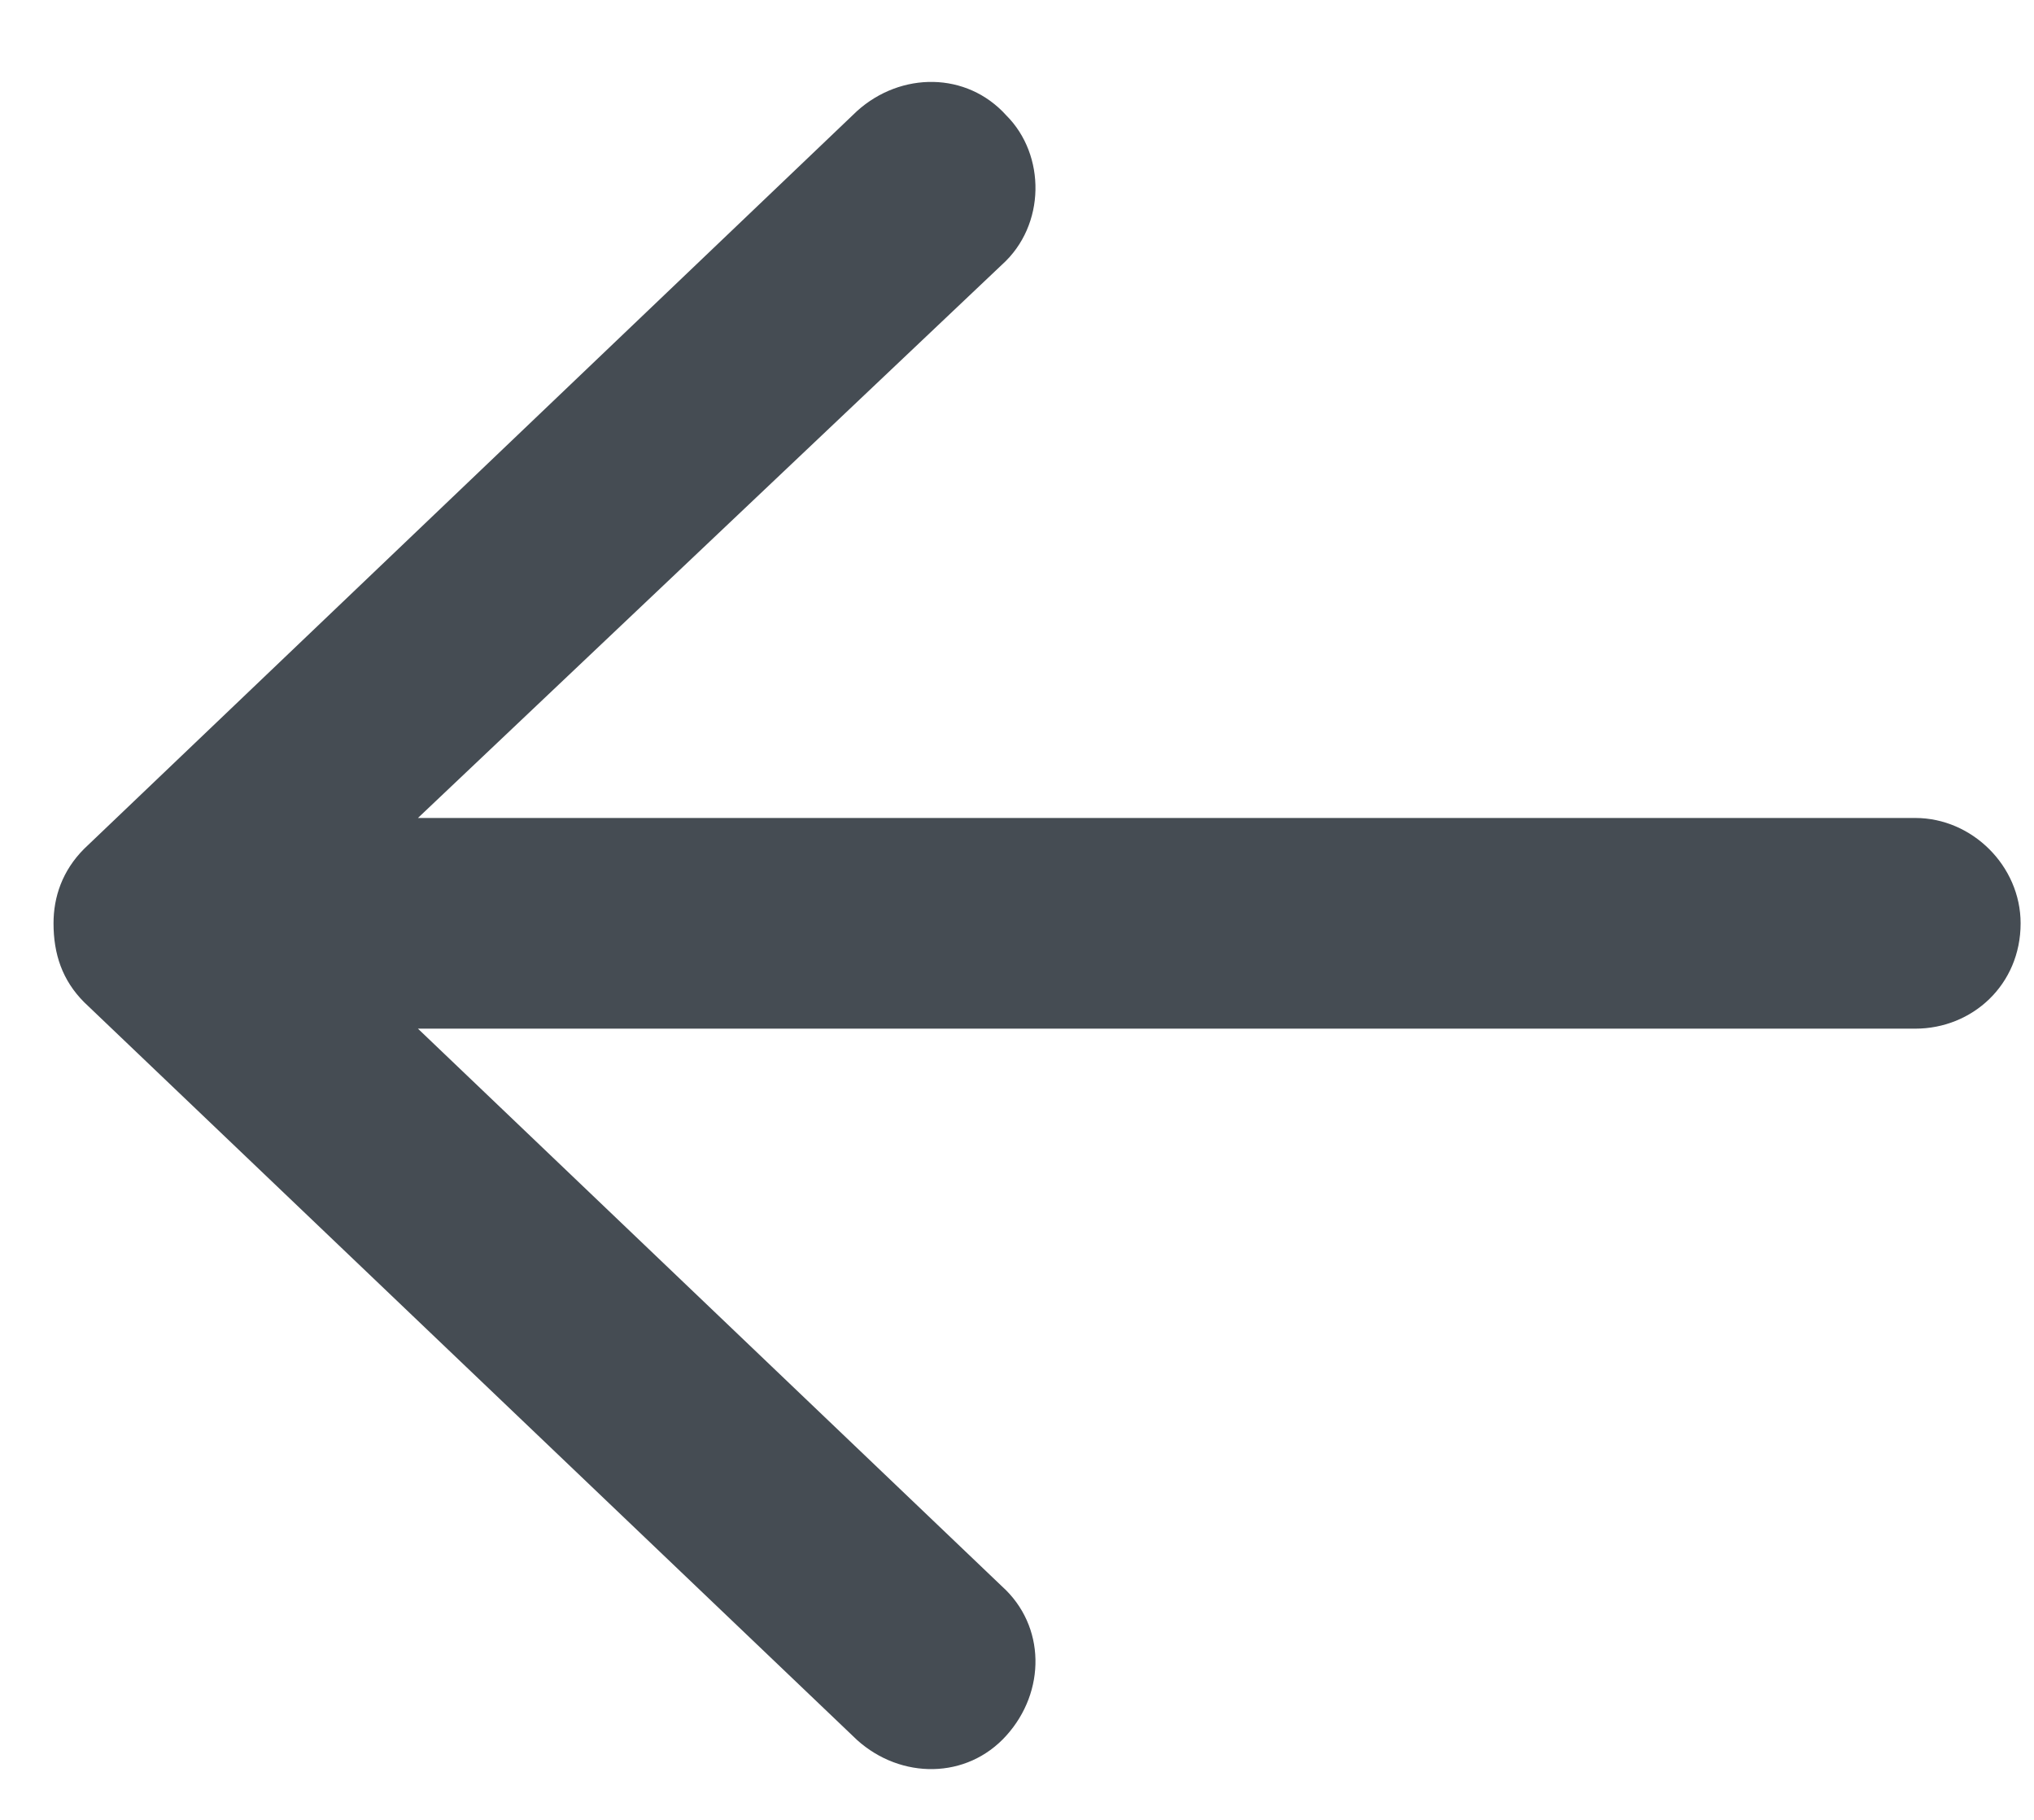
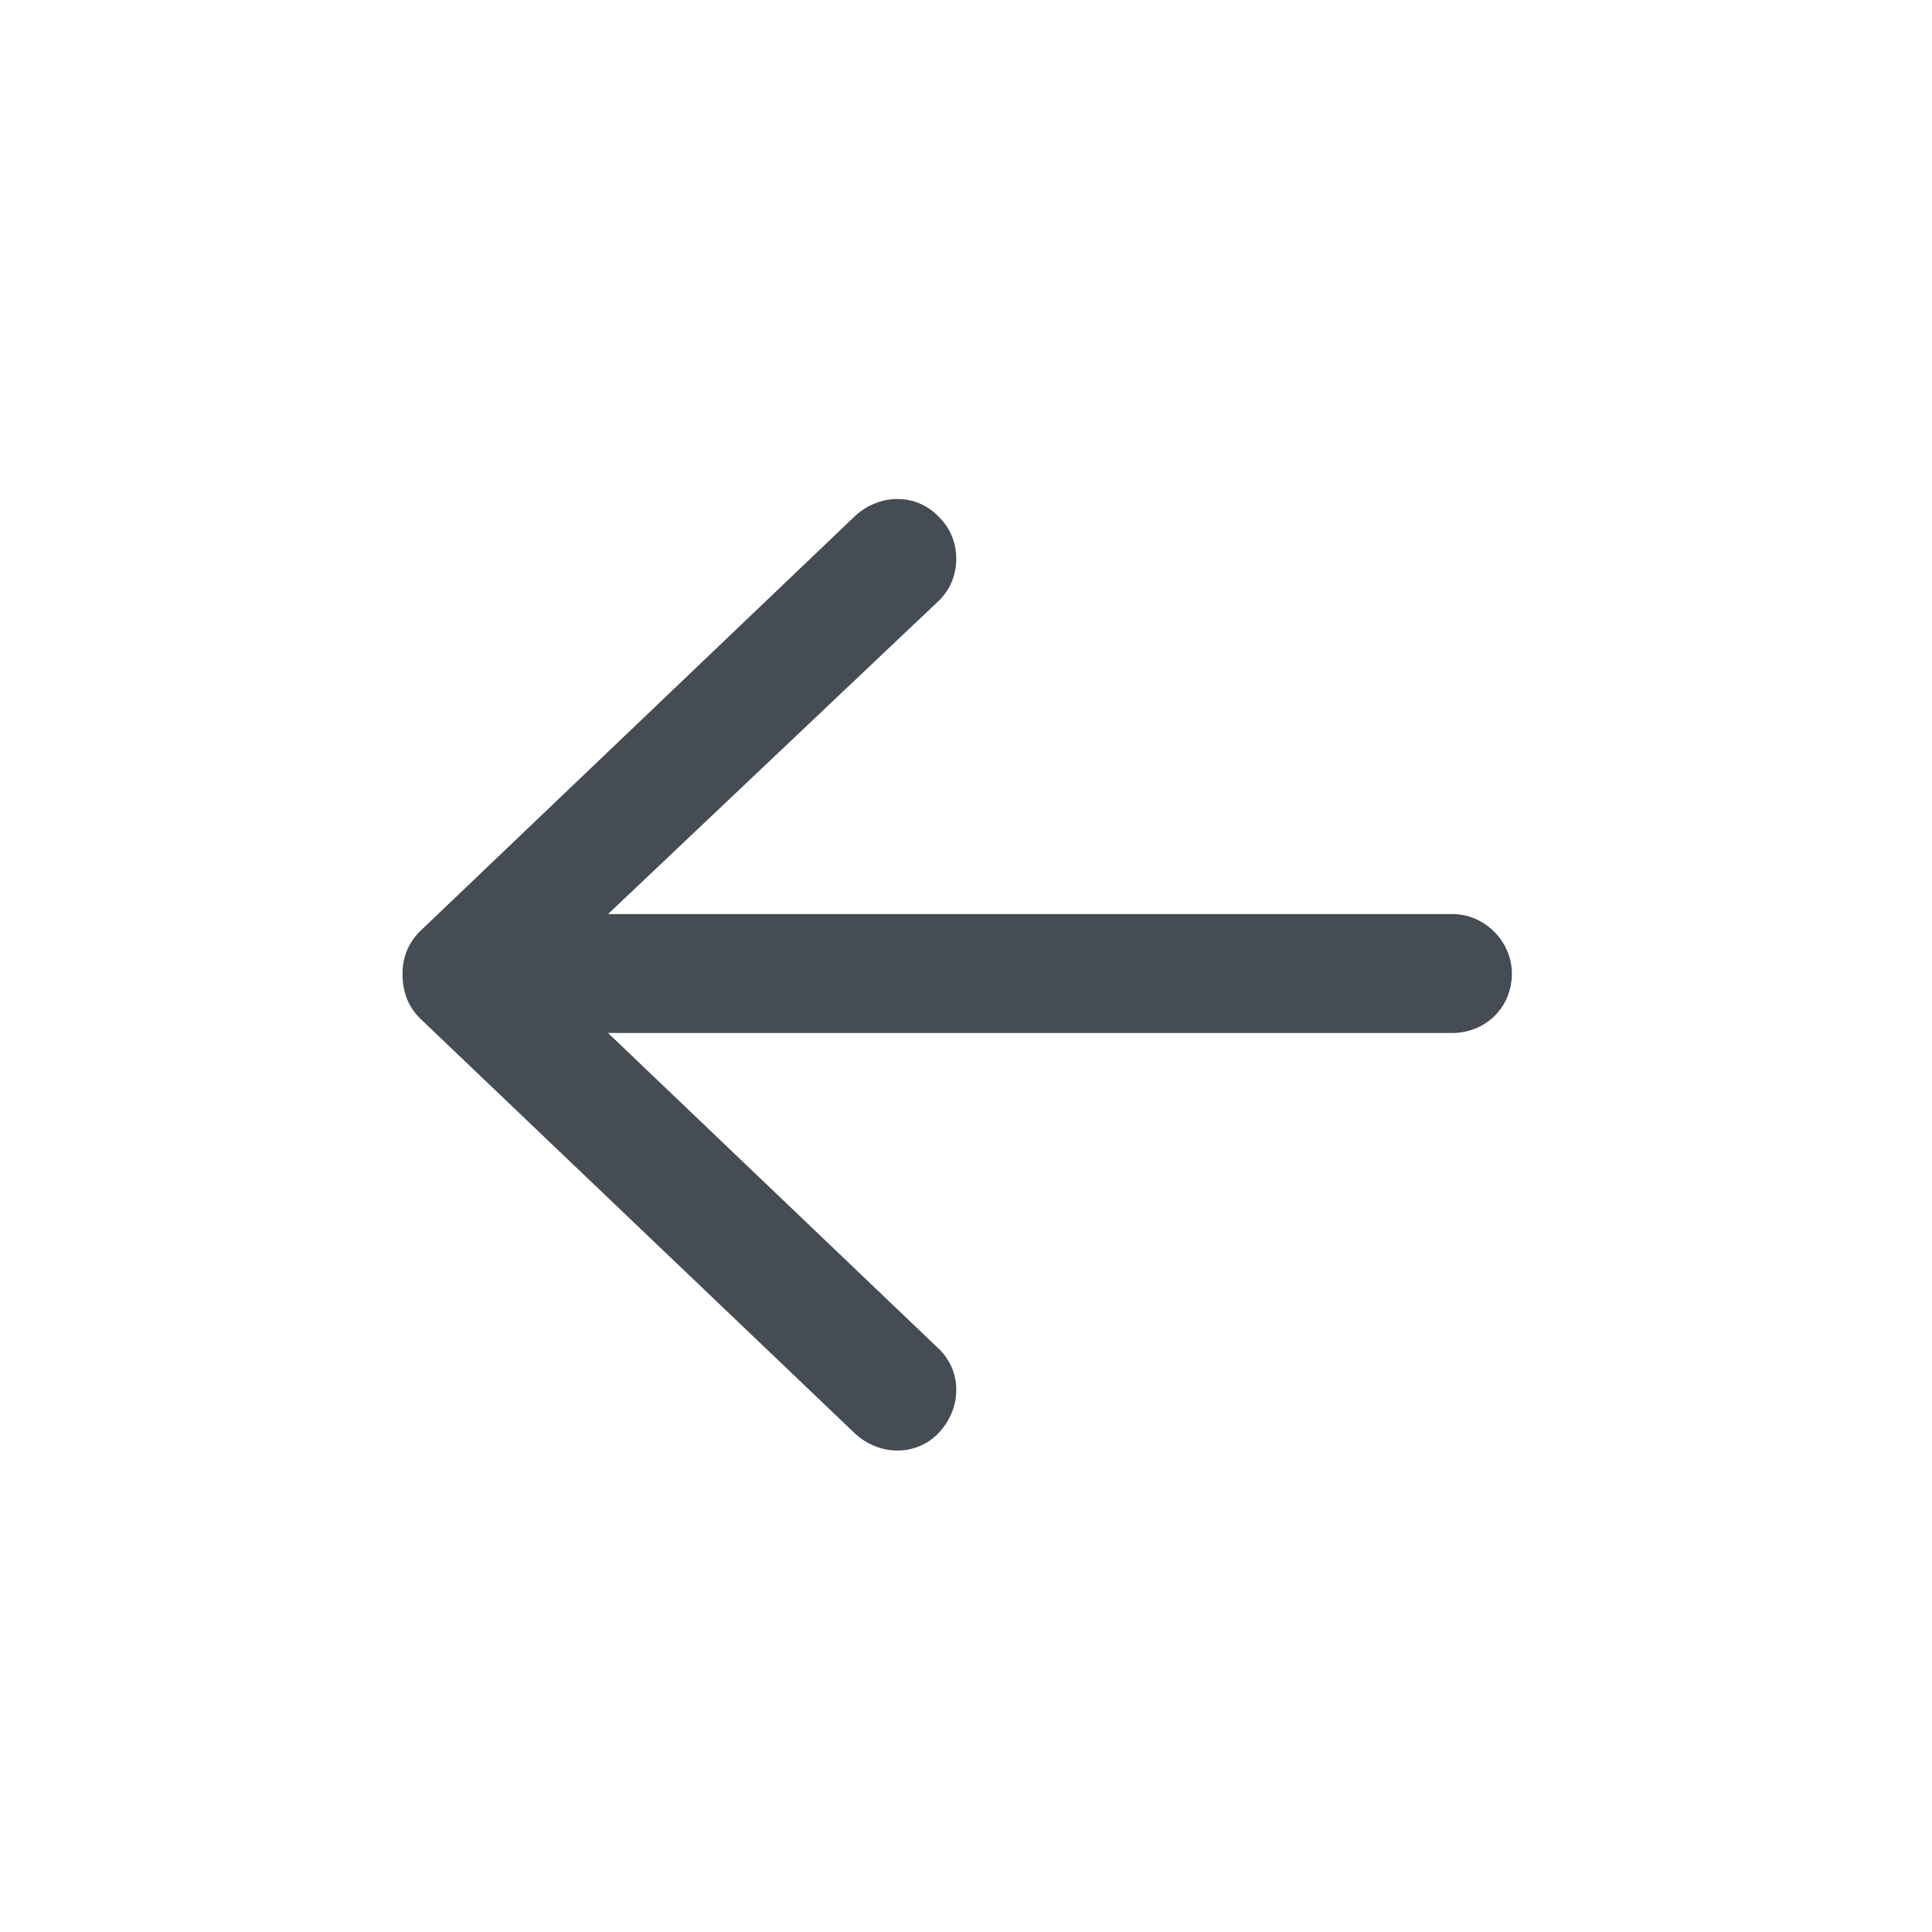
- <svg xmlns="http://www.w3.org/2000/svg" width="19" height="17" viewBox="0 0 19 17" fill="none">
-   <path d="M0.787 9.363C0.582 9.158 0.5 8.912 0.5 8.625C0.5 8.379 0.582 8.133 0.787 7.928L8.006 1.037C8.416 0.668 9.031 0.668 9.4 1.078C9.77 1.447 9.77 2.104 9.359 2.473L3.904 7.641H17.891C18.424 7.641 18.875 8.092 18.875 8.625C18.875 9.199 18.424 9.609 17.891 9.609H3.904L9.359 14.818C9.77 15.188 9.77 15.803 9.4 16.213C9.031 16.623 8.416 16.623 8.006 16.254L0.787 9.363Z" fill="#454C53" />
+ <svg xmlns="http://www.w3.org/2000/svg" width="24" height="24" viewBox="0 0 24 24" fill="none">
+   <path d="M5.215 12.648C5.062 12.494 5 12.309 5 12.094C5 11.909 5.062 11.725 5.215 11.571L10.629 6.403C10.937 6.126 11.398 6.126 11.675 6.434C11.952 6.71 11.952 7.203 11.645 7.479L7.553 11.355H18.043C18.443 11.355 18.781 11.694 18.781 12.094C18.781 12.524 18.443 12.832 18.043 12.832H7.553L11.645 16.739C11.952 17.016 11.952 17.477 11.675 17.785C11.398 18.092 10.937 18.092 10.629 17.815L5.215 12.648Z" fill="#454C53" />
</svg>
